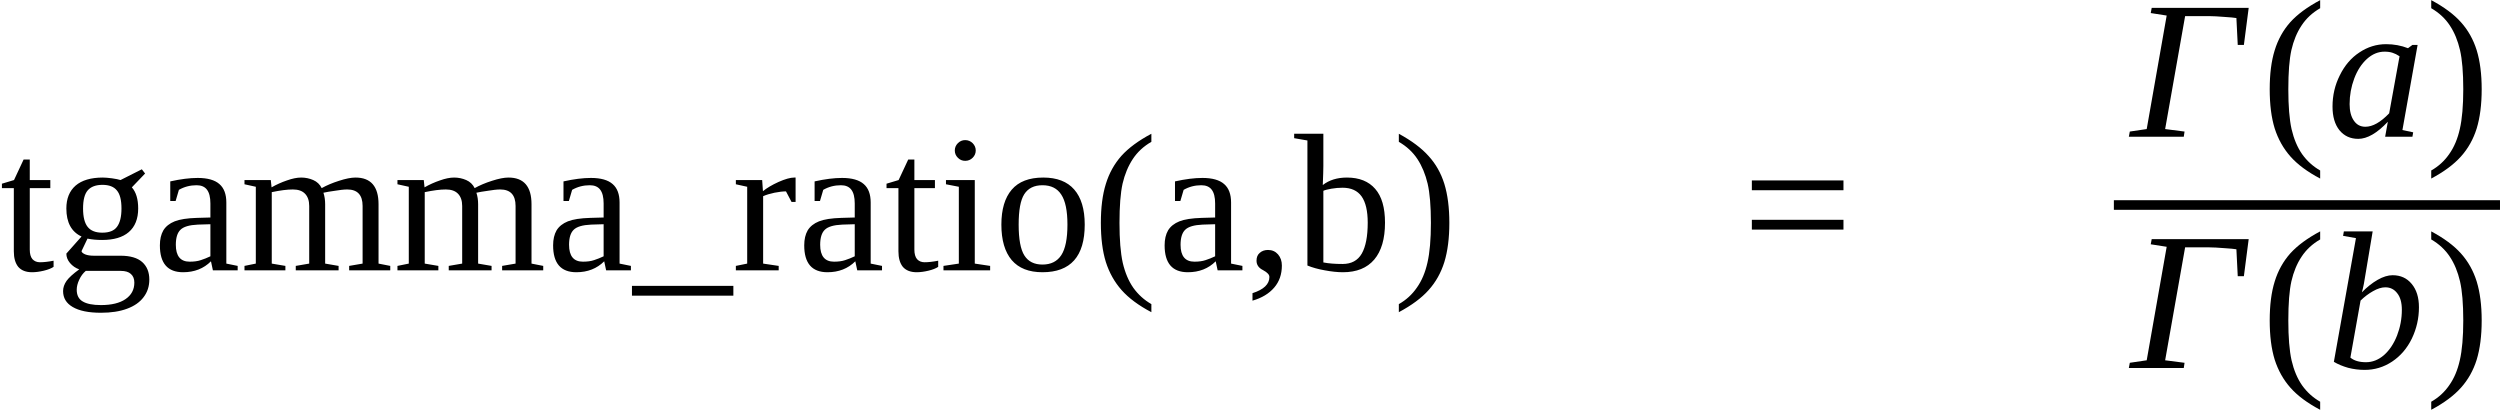
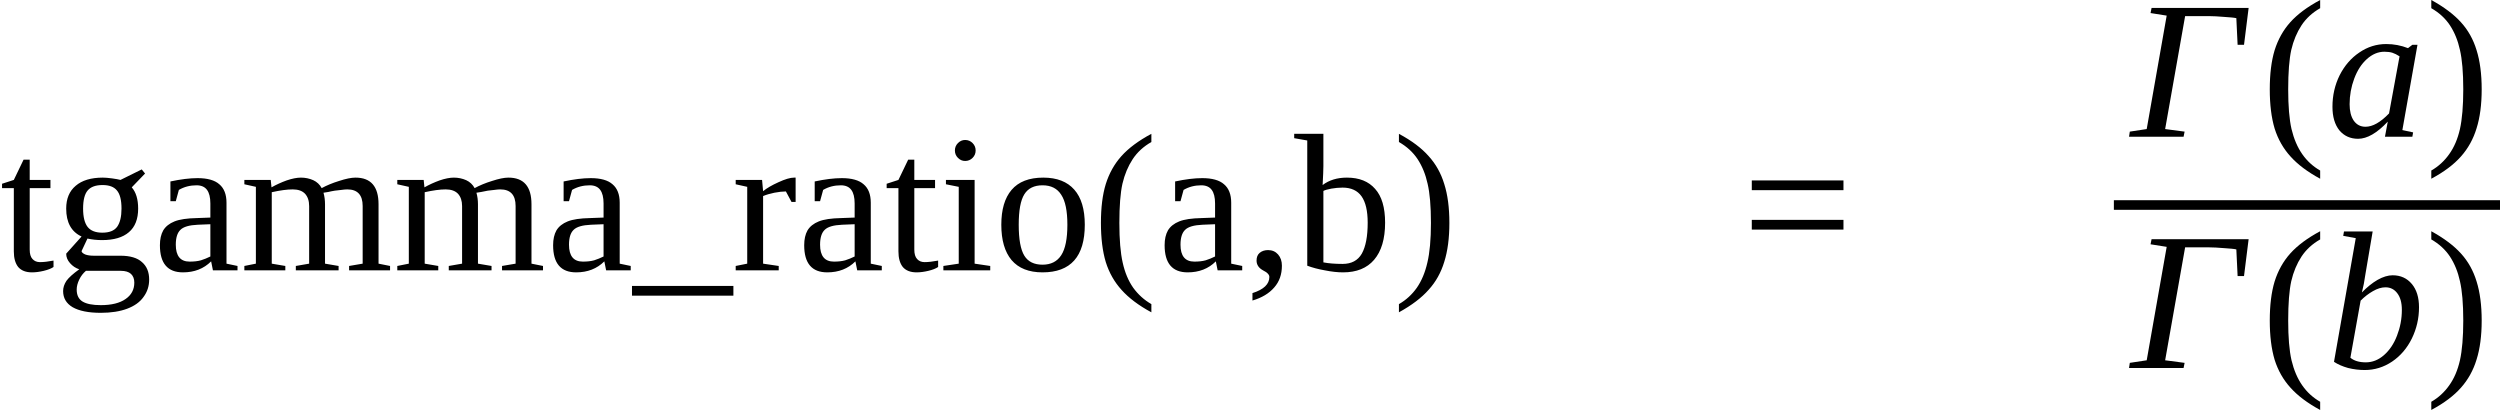
- <svg xmlns="http://www.w3.org/2000/svg" height="33.359pt" width="203.392pt" viewBox="0 -21.992 203.392 33.359">
-   <text font-size="16" text-anchor="middle" y="0" x="59.309" font-family="Times New Roman" fill="black">tgamma_ratio(a,b)</text>
-   <g transform="translate(121.2839, 0)" />
-   <g transform="translate(141.7283, -5.3125)">
-     <text font-size="16" text-anchor="middle" y="5.312" x="4.512" font-family="Times New Roman" fill="black">=</text>
+ <svg xmlns="http://www.w3.org/2000/svg" height="25.02pt" width="152.544pt" viewBox="0 -16.494 152.544 25.02">
+   <text font-size="12" text-anchor="middle" y="0" x="44.481" font-family="Times New Roman" fill="black">tgamma_ratio(a,b)</text>
+   <g transform="translate(90.9629, 0)" />
+   <g transform="translate(106.2962, -3.984375)">
+     <text font-size="12" text-anchor="middle" y="3.984" x="3.384" font-family="Times New Roman" fill="black">=</text>
  </g>
-   <g transform="translate(155.1962, 0)" />
-   <g transform="translate(171.9774, -5.3125)">
-     <g transform="translate(0.78125, -5.554654)">
-       <text font-size="16" text-anchor="middle" y="0" x="5.129" font-family="Times New Roman" font-style="italic" fill="black">Γ</text>
-       <g transform="translate(11.19531, 0)">
-         <g transform="translate(0, -5.3125)">
-           <text font-size="16.017" transform="scale(0.998927, 1)" text-anchor="middle" y="5.309" x="2.667" font-family="Times New Roman" fill="black">(</text>
+   <g transform="translate(116.3971, 0)" />
+   <g transform="translate(128.9831, -3.984375)">
+     <g transform="translate(0.585938, -4.16599)">
+       <text font-size="12" text-anchor="middle" y="0" x="3.847" font-family="Times New Roman" font-style="italic" fill="black">Γ</text>
+       <g transform="translate(8.396484, 0)">
+         <g transform="translate(0, -3.984375)">
+           <text font-size="12.013" transform="scale(0.998927, 1)" text-anchor="middle" y="3.982" x="2" font-family="Times New Roman" fill="black">(</text>
        </g>
-         <g transform="translate(5.328125, 0)">
-           <text font-size="16" text-anchor="middle" y="0" x="4" font-family="Times New Roman" font-style="italic" fill="black">a</text>
+         <g transform="translate(3.996094, 0)">
+           <text font-size="12" text-anchor="middle" y="0" x="3" font-family="Times New Roman" font-style="italic" fill="black">a</text>
        </g>
-         <g transform="translate(13.32812, -5.3125)">
-           <text font-size="16.017" transform="scale(0.998927, 1)" text-anchor="middle" y="5.309" x="2.667" font-family="Times New Roman" fill="black">)</text>
+         <g transform="translate(9.996094, -3.984375)">
+           <text font-size="12.013" transform="scale(0.998927, 1)" text-anchor="middle" y="3.982" x="2" font-family="Times New Roman" fill="black">)</text>
        </g>
      </g>
    </g>
-     <g transform="translate(0.78125, 13.25783)">
-       <text font-size="16" text-anchor="middle" y="0" x="5.129" font-family="Times New Roman" font-style="italic" fill="black">Γ</text>
-       <g transform="translate(11.19531, 0)">
-         <g transform="translate(0, -5.3125)">
-           <text font-size="16.017" transform="scale(0.998927, 1)" text-anchor="middle" y="5.309" x="2.667" font-family="Times New Roman" fill="black">(</text>
+     <g transform="translate(0.585938, 9.943372)">
+       <text font-size="12" text-anchor="middle" y="0" x="3.847" font-family="Times New Roman" font-style="italic" fill="black">Γ</text>
+       <g transform="translate(8.396484, 0)">
+         <g transform="translate(0, -3.984375)">
+           <text font-size="12.013" transform="scale(0.998927, 1)" text-anchor="middle" y="3.982" x="2" font-family="Times New Roman" fill="black">(</text>
        </g>
-         <g transform="translate(5.328125, 0)">
-           <text font-size="16" text-anchor="middle" y="0" x="4" font-family="Times New Roman" font-style="italic" fill="black">b</text>
+         <g transform="translate(3.996094, 0)">
+           <text font-size="12" text-anchor="middle" y="0" x="3" font-family="Times New Roman" font-style="italic" fill="black">b</text>
        </g>
-         <g transform="translate(13.32812, -5.3125)">
-           <text font-size="16.017" transform="scale(0.998927, 1)" text-anchor="middle" y="5.309" x="2.667" font-family="Times New Roman" fill="black">)</text>
+         <g transform="translate(9.996094, -3.984375)">
+           <text font-size="12.013" transform="scale(0.998927, 1)" text-anchor="middle" y="3.982" x="2" font-family="Times New Roman" fill="black">)</text>
        </g>
      </g>
    </g>
-     <line y2="0" stroke-width="0.781" x2="31.414" stroke="black" stroke-linecap="butt" stroke-dasharray="none" y1="0" x1="0" fill="none" />
+     <line y2="0" stroke-width="0.586" x2="23.561" stroke="black" stroke-linecap="butt" stroke-dasharray="none" y1="0" x1="0" fill="none" />
  </g>
</svg>
